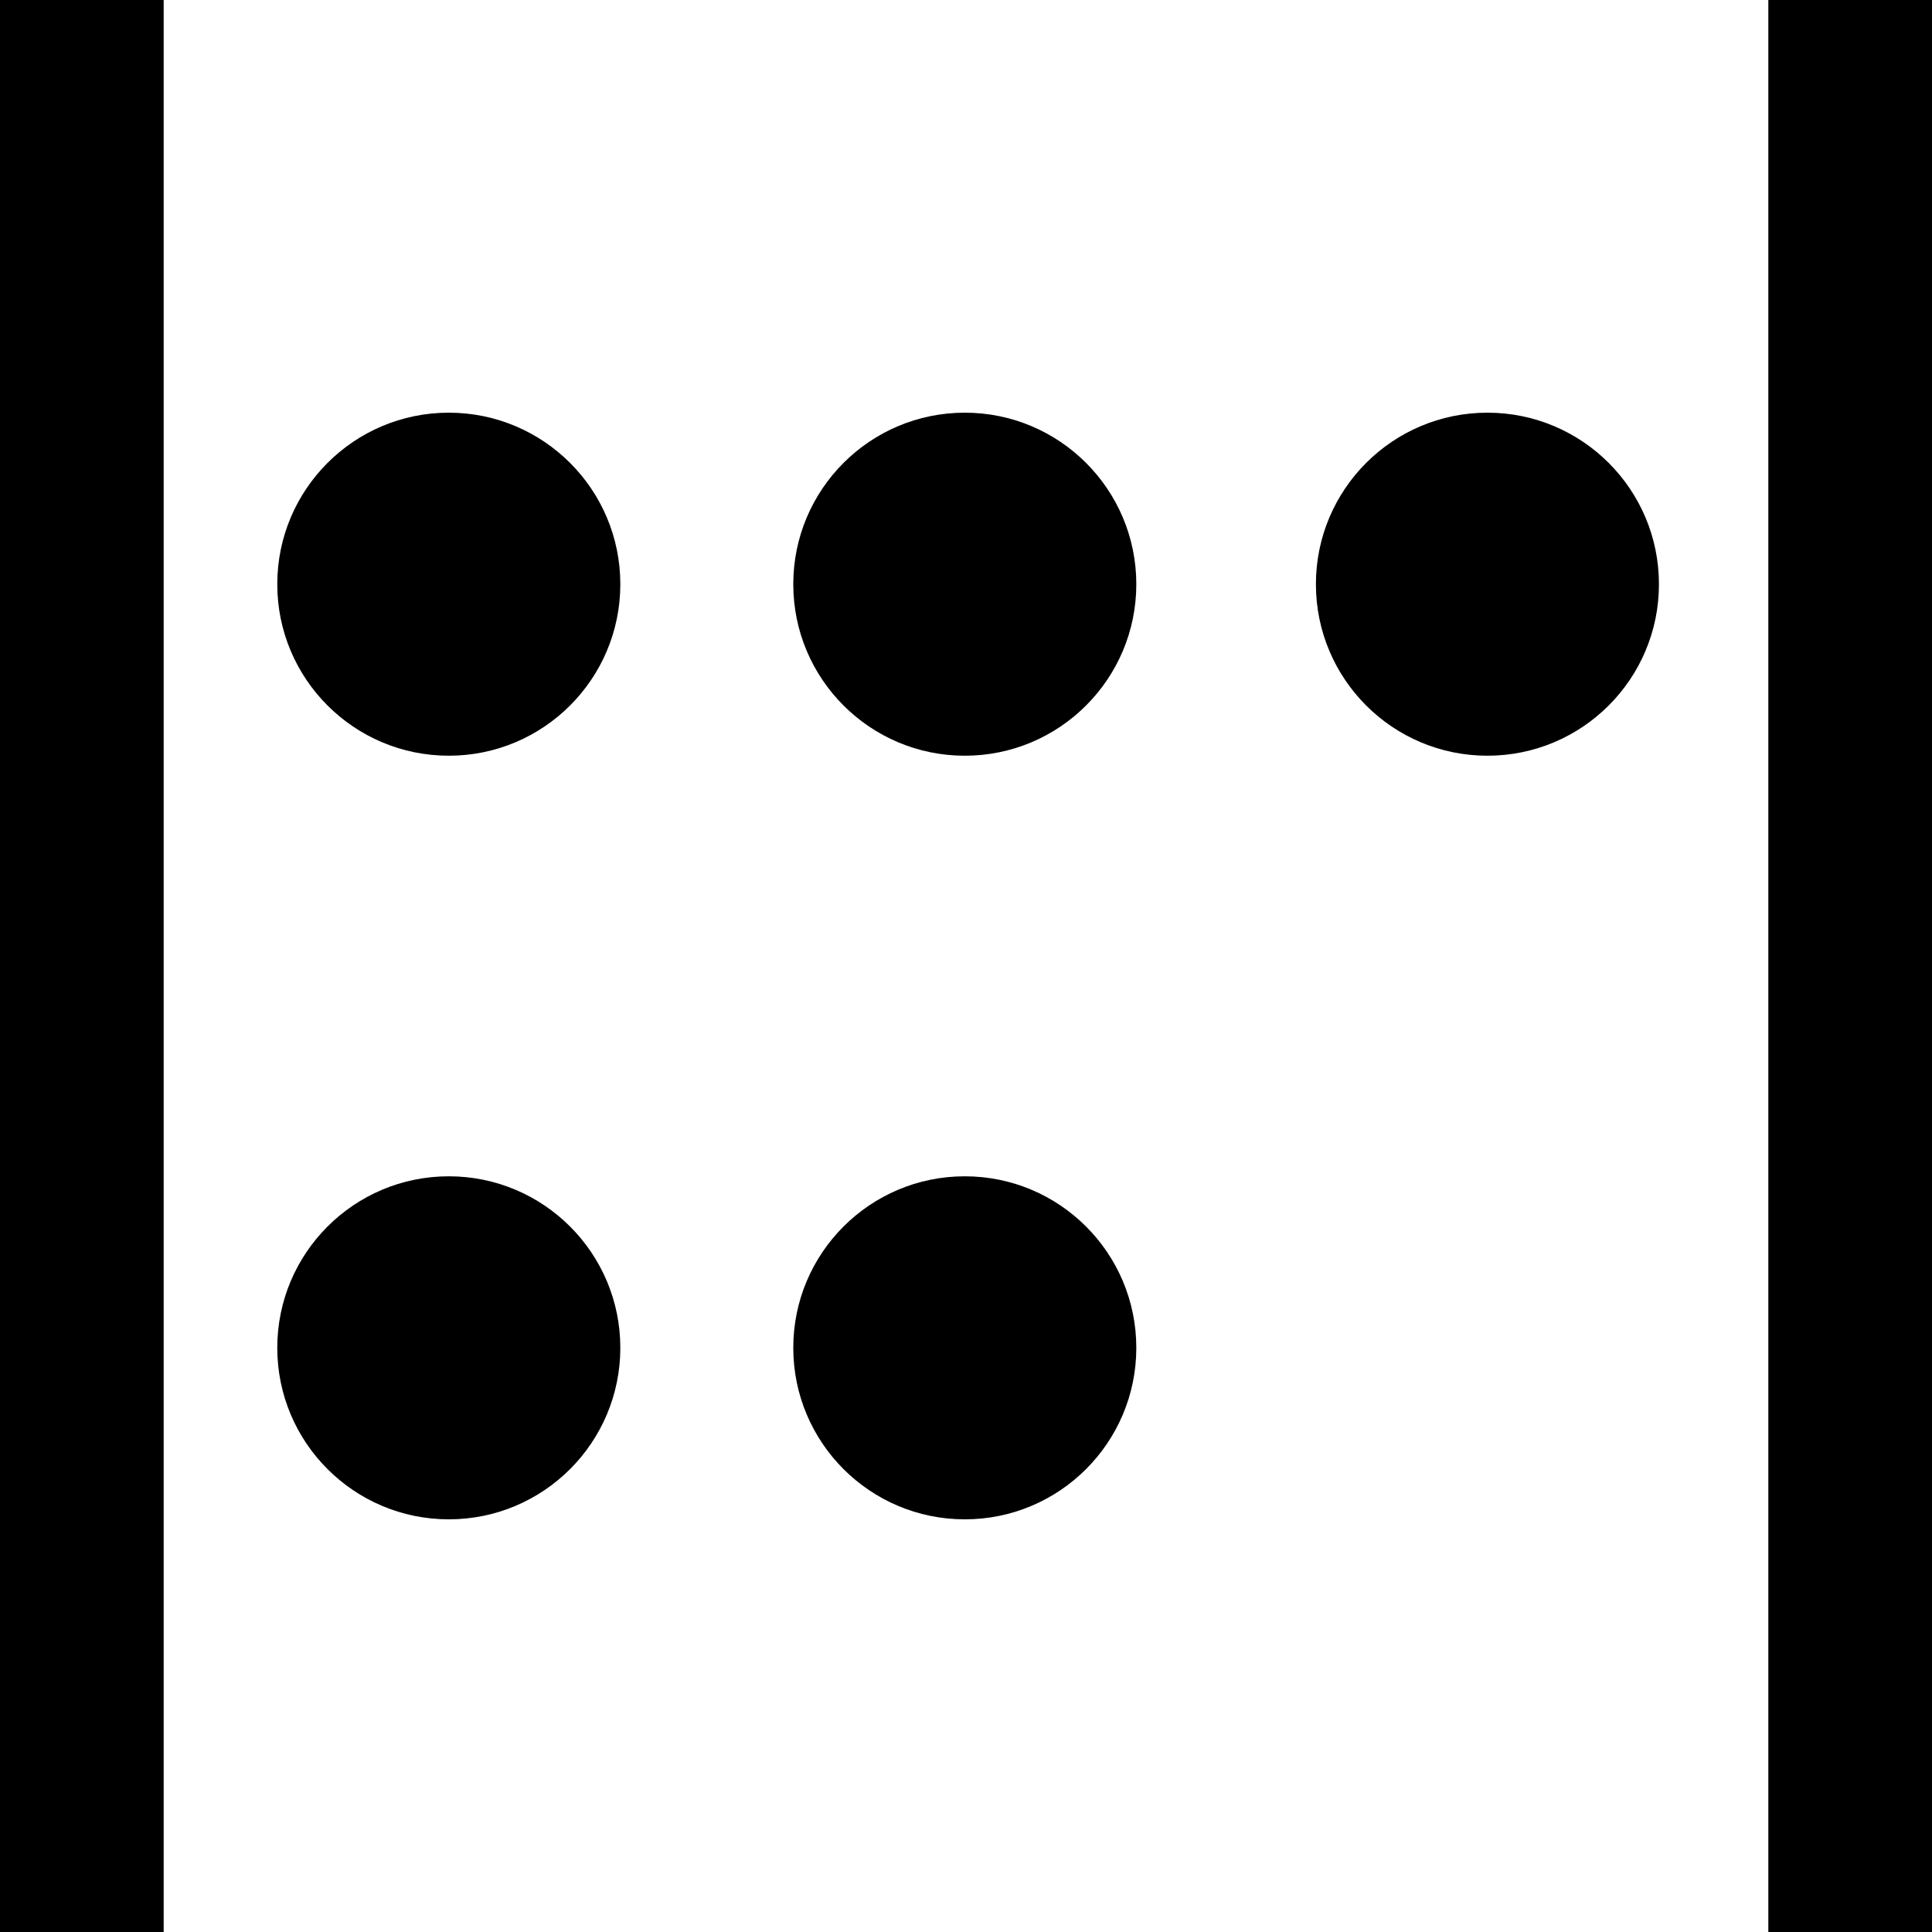
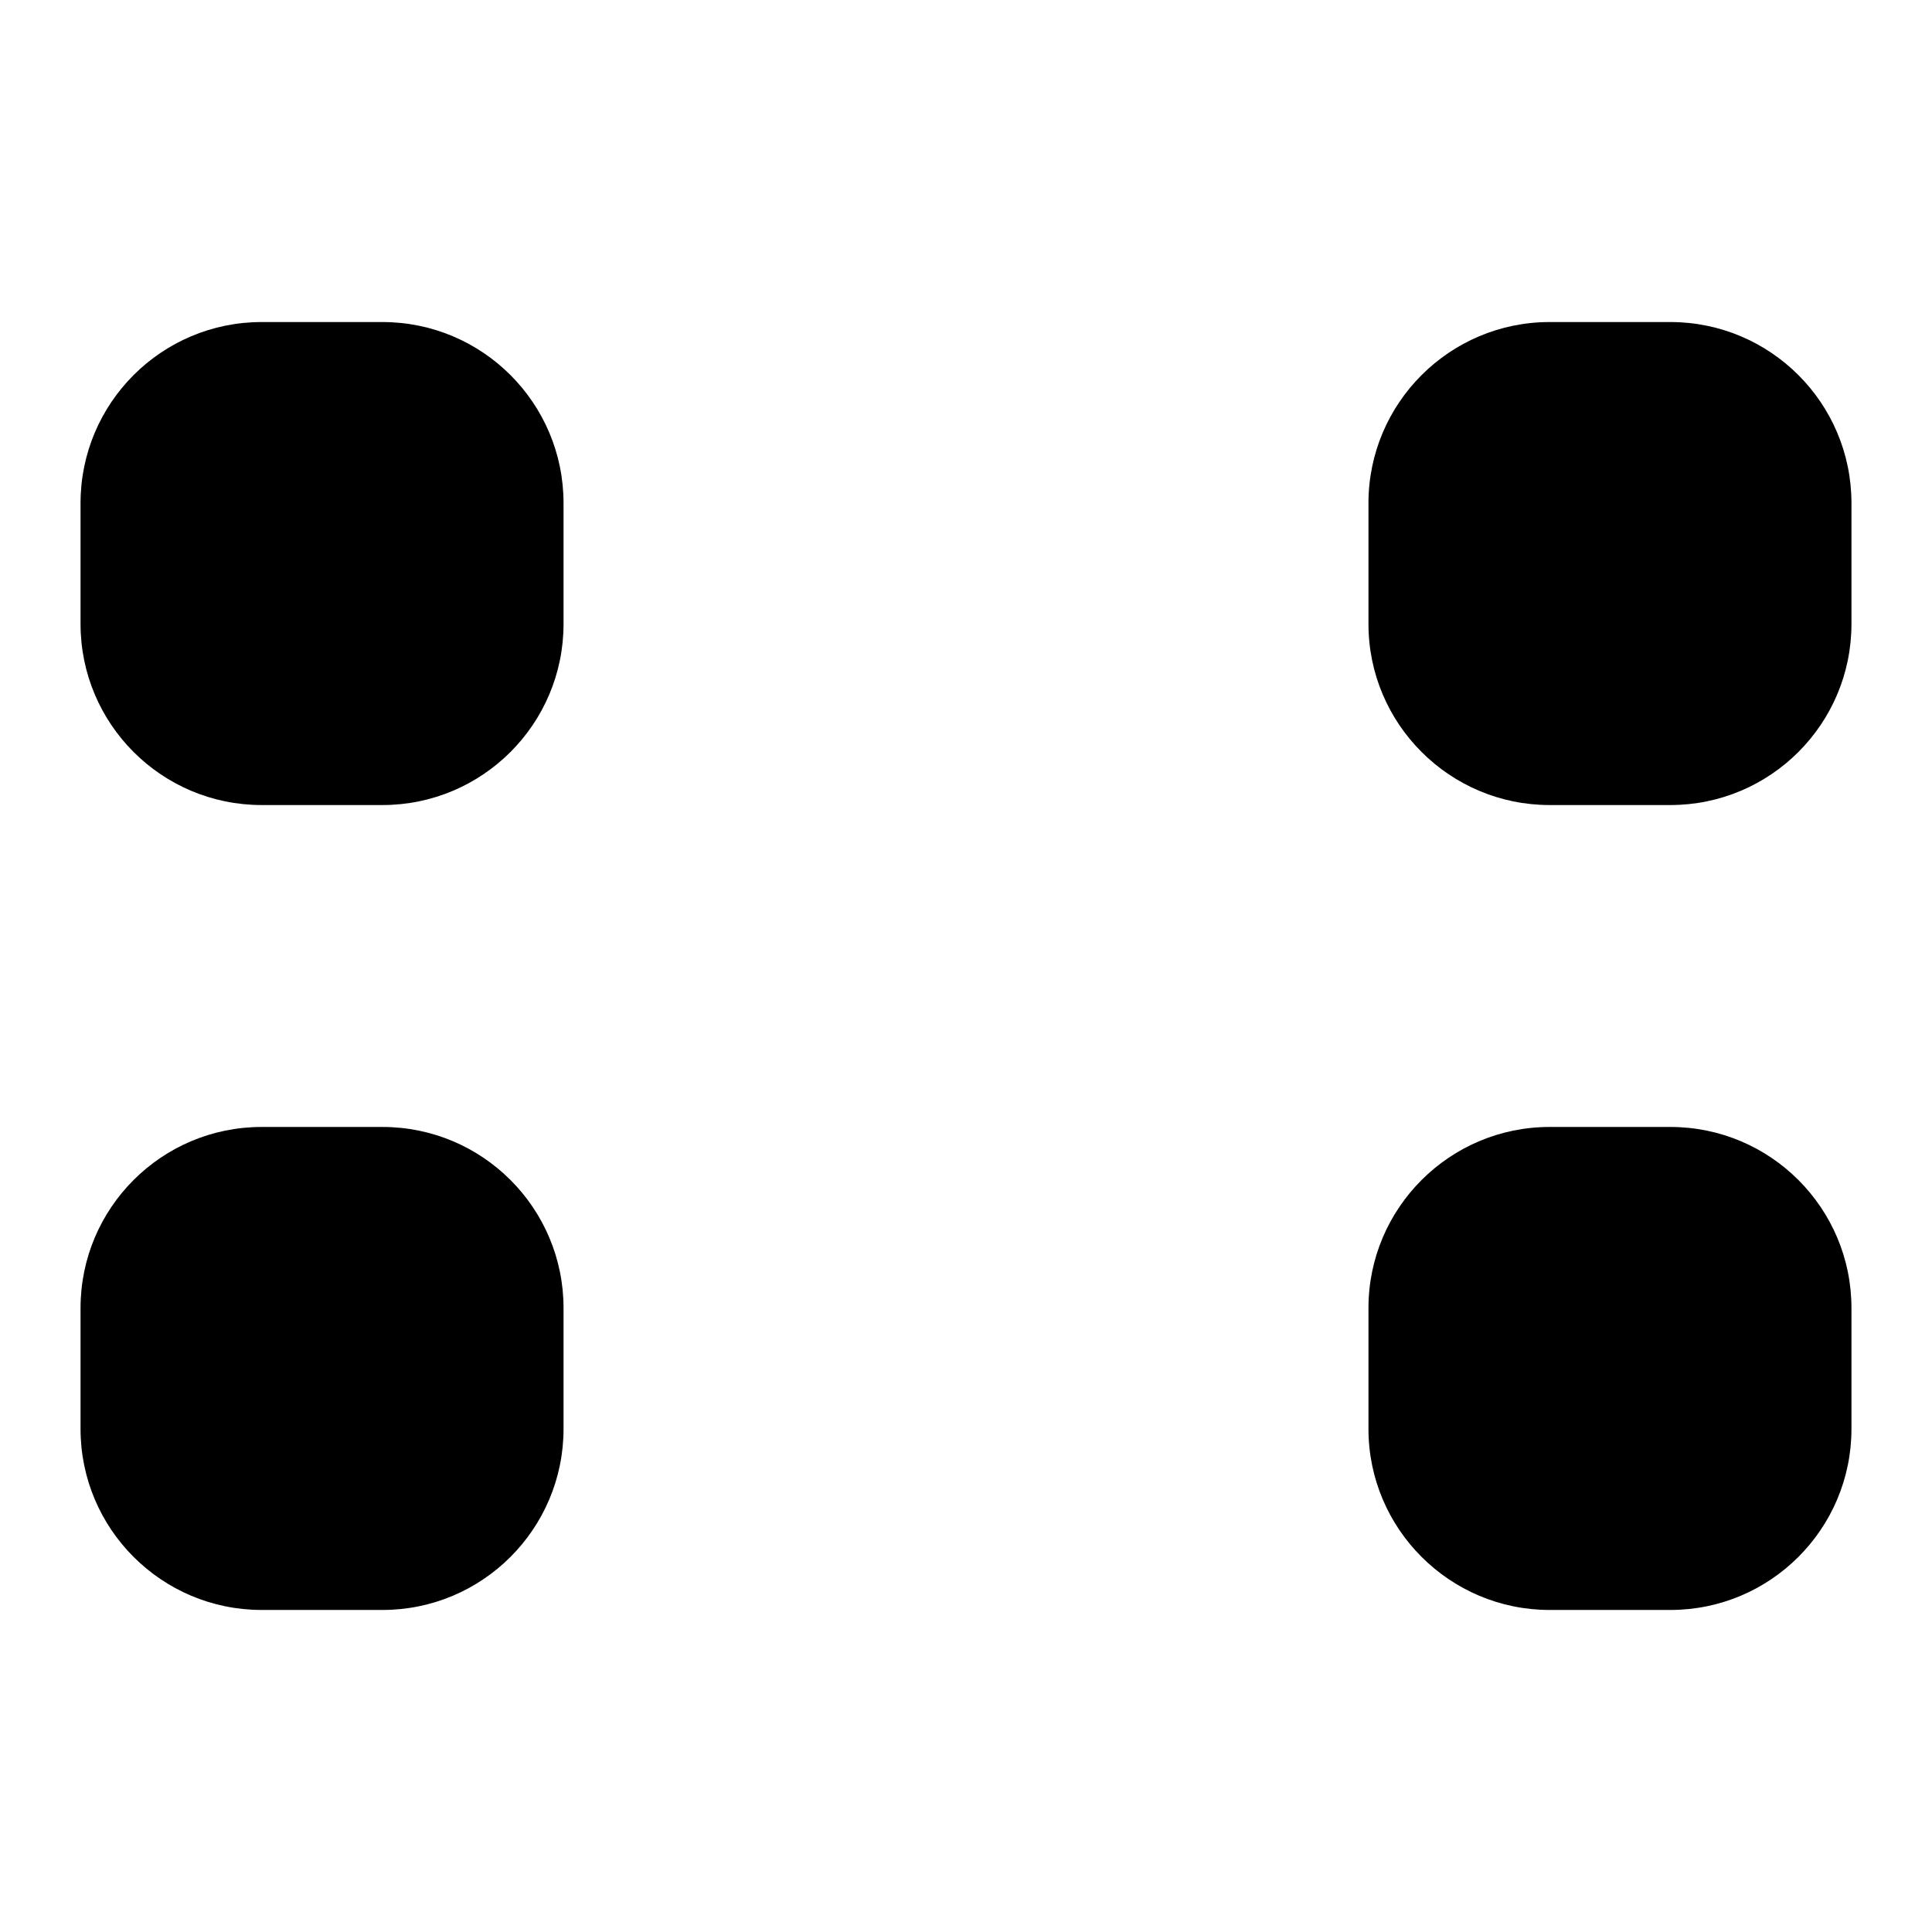
- <svg xmlns="http://www.w3.org/2000/svg" width="500" height="500" viewBox="0 0 132.292 132.292">
-   <path d="M0 0v132.292h11.207V0H0zm121.085 0v132.292h11.207V0h-11.207zM30.731 28.258c-6.486 0-11.744 5.259-11.745 11.745 0 6.486 5.259 11.744 11.745 11.744 6.486 0 11.745-5.258 11.745-11.744S37.217 28.258 30.73 28.258zm35.332 0c-6.486 0-11.744 5.259-11.744 11.745 0 6.486 5.258 11.744 11.744 11.744 6.487 0 11.745-5.258 11.745-11.744s-5.259-11.745-11.745-11.745zm35.787 0c-6.486 0-11.744 5.259-11.744 11.745 0 6.486 5.258 11.744 11.744 11.744 6.487 0 11.745-5.258 11.745-11.744s-5.258-11.745-11.745-11.745zM30.731 80.546c-6.486 0-11.744 5.258-11.745 11.744 0 6.487 5.259 11.745 11.745 11.745 6.486 0 11.745-5.258 11.745-11.745 0-6.486-5.259-11.744-11.745-11.744zm35.332 0c-6.486 0-11.744 5.258-11.744 11.744 0 6.487 5.258 11.745 11.744 11.745 6.487 0 11.745-5.258 11.745-11.745 0-6.486-5.259-11.744-11.745-11.744z" />
+ <svg xmlns="http://www.w3.org/2000/svg" viewBox="0 0 16 16" stroke-linecap="round" stroke-linejoin="round">
+   <path d="M.667 14v-2.167m0 0V5.167m0 6.666a1.5 1.5 0 001.5 1.5h1a1.5 1.5 0 001.5-1.5v-1a1.5 1.5 0 00-1.5-1.5h-1a1.5 1.5 0 00-1.5 1.5m0-5.666V2m0 3.167a1.5 1.5 0 001.5 1.5h1a1.5 1.5 0 001.5-1.5v-1a1.5 1.5 0 00-1.5-1.5h-1a1.5 1.5 0 00-1.5 1.5m14.666 7.666a1.5 1.5 0 01-1.5 1.5h-1c-.827 0-1.5-.672-1.5-1.5v-1c0-.828.673-1.5 1.5-1.5h1a1.5 1.5 0 011.5 1.5m0 0V14m0-3.167V4.167m0 1a1.5 1.5 0 01-1.5 1.5h-1c-.827 0-1.5-.672-1.5-1.5v-1c0-.828.673-1.5 1.5-1.5h1a1.5 1.5 0 011.5 1.5m0 0V2" />
</svg>
